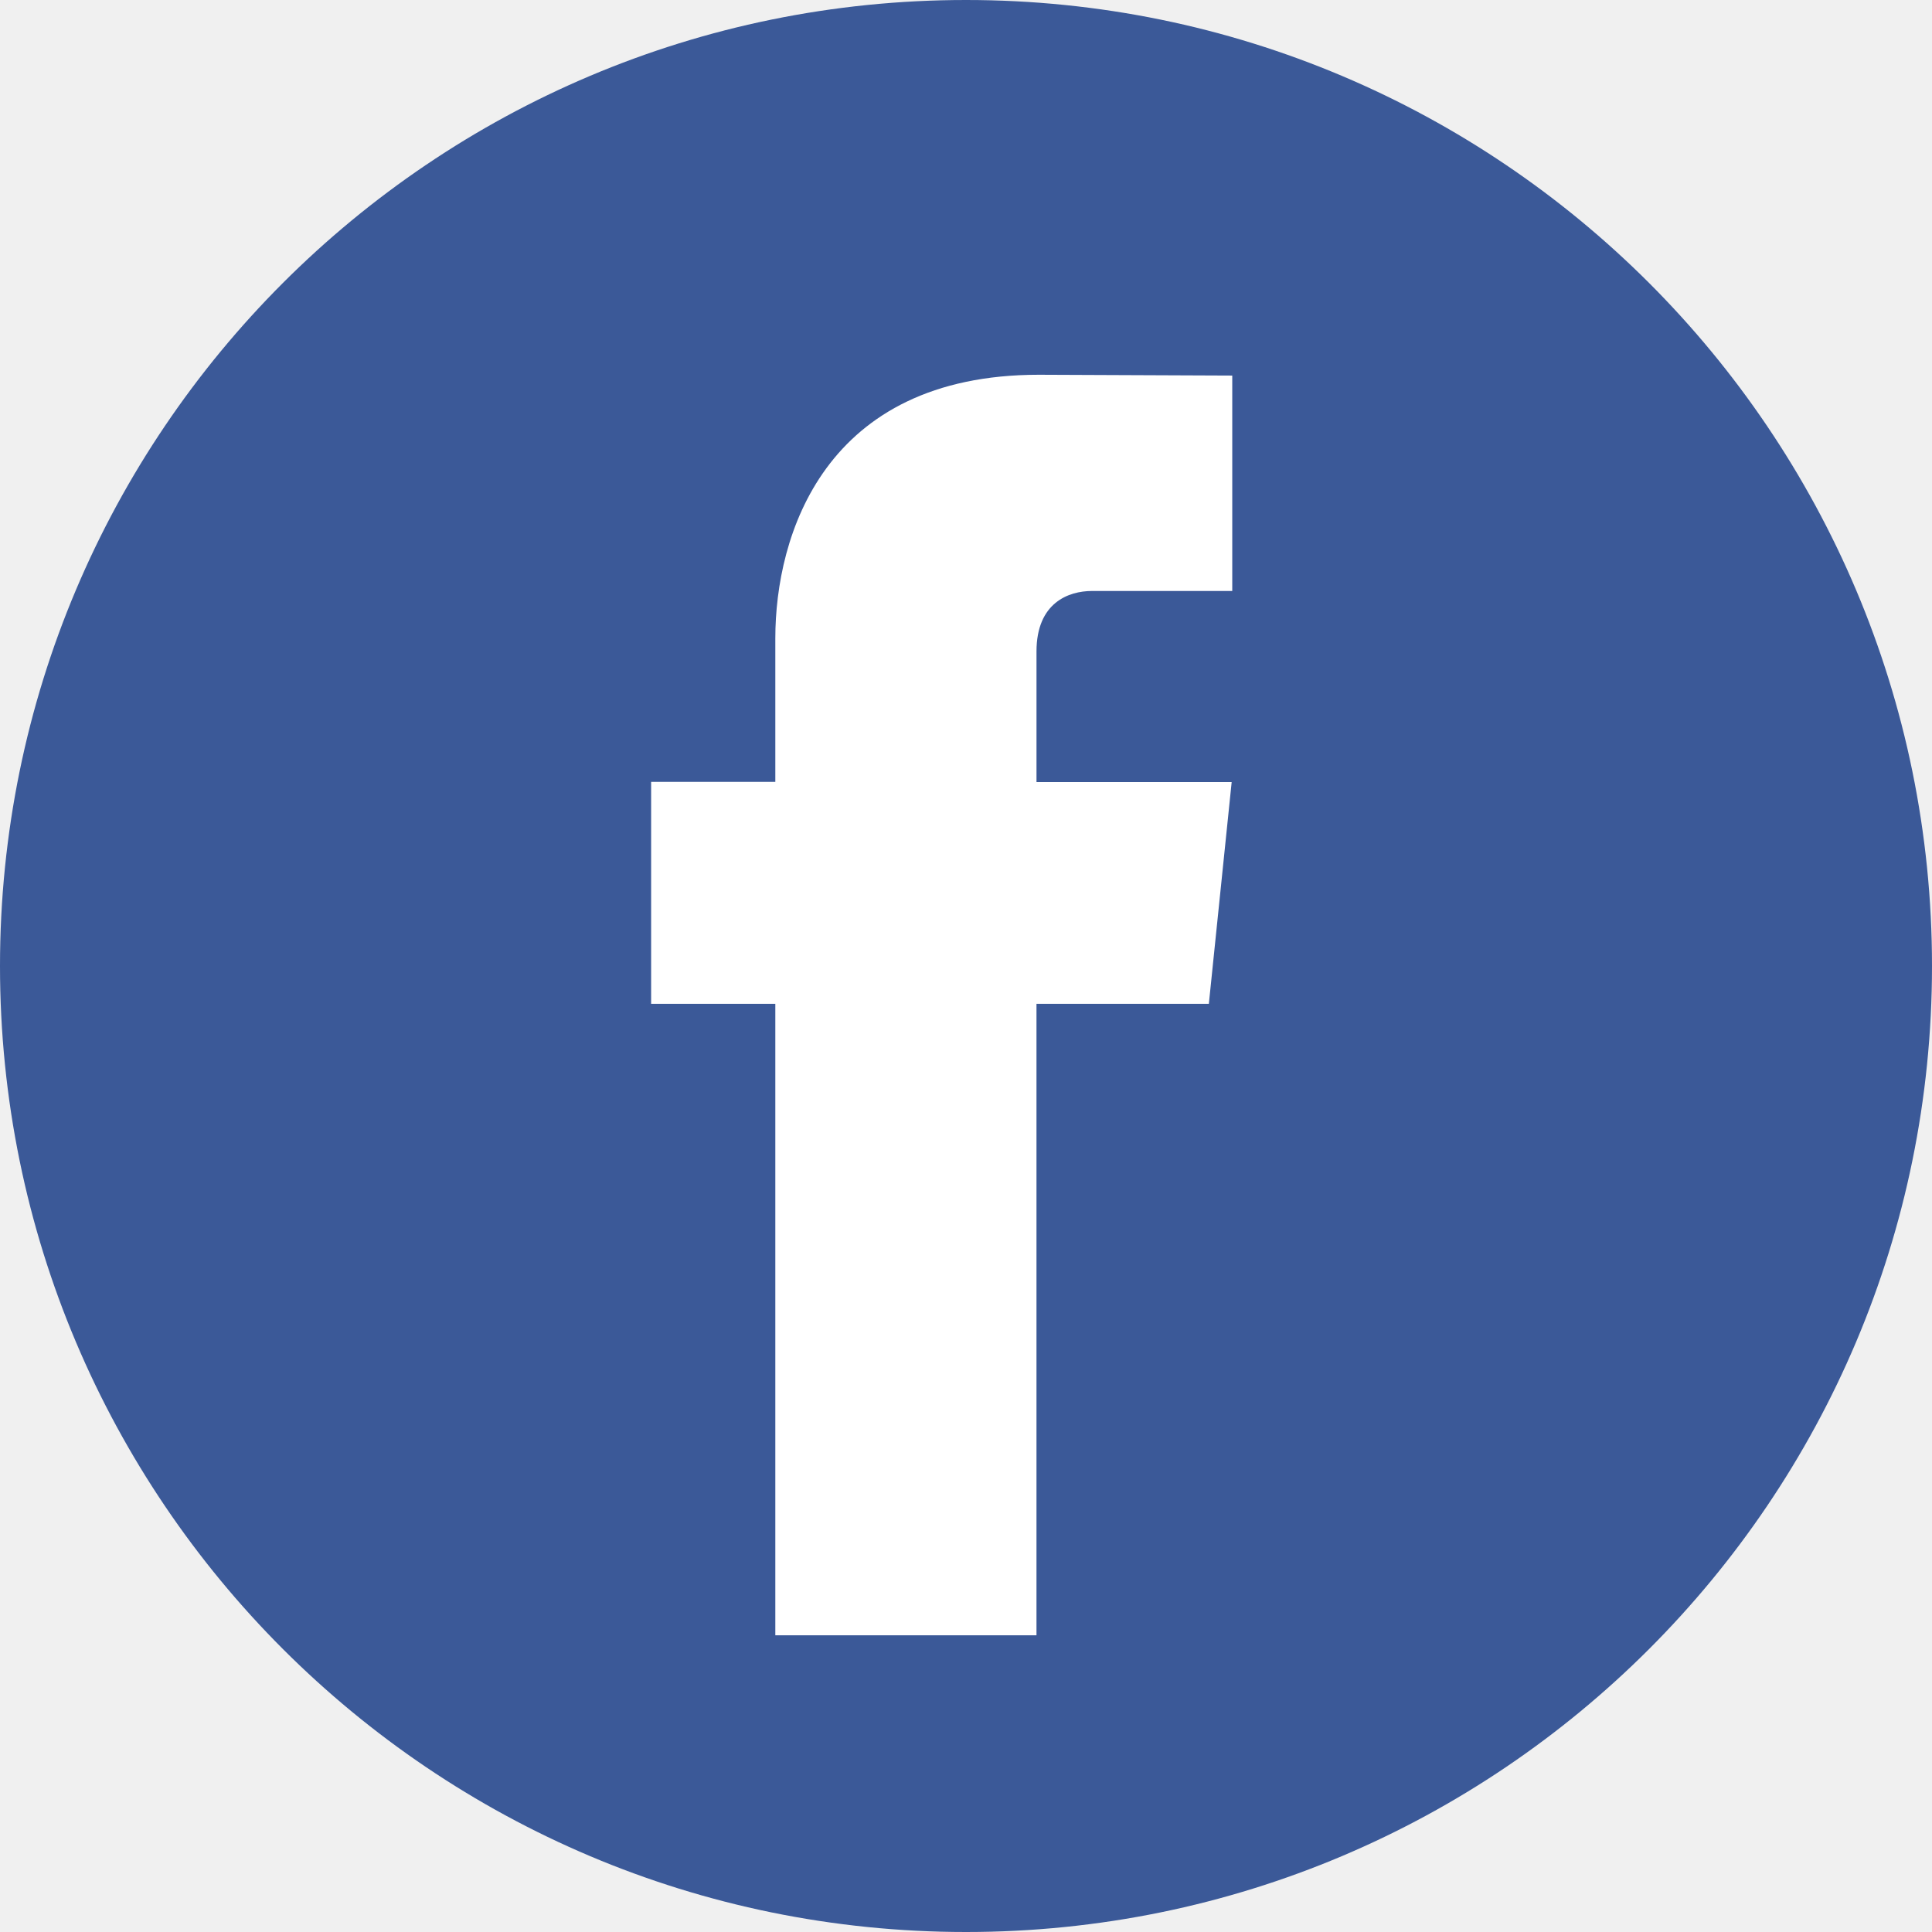
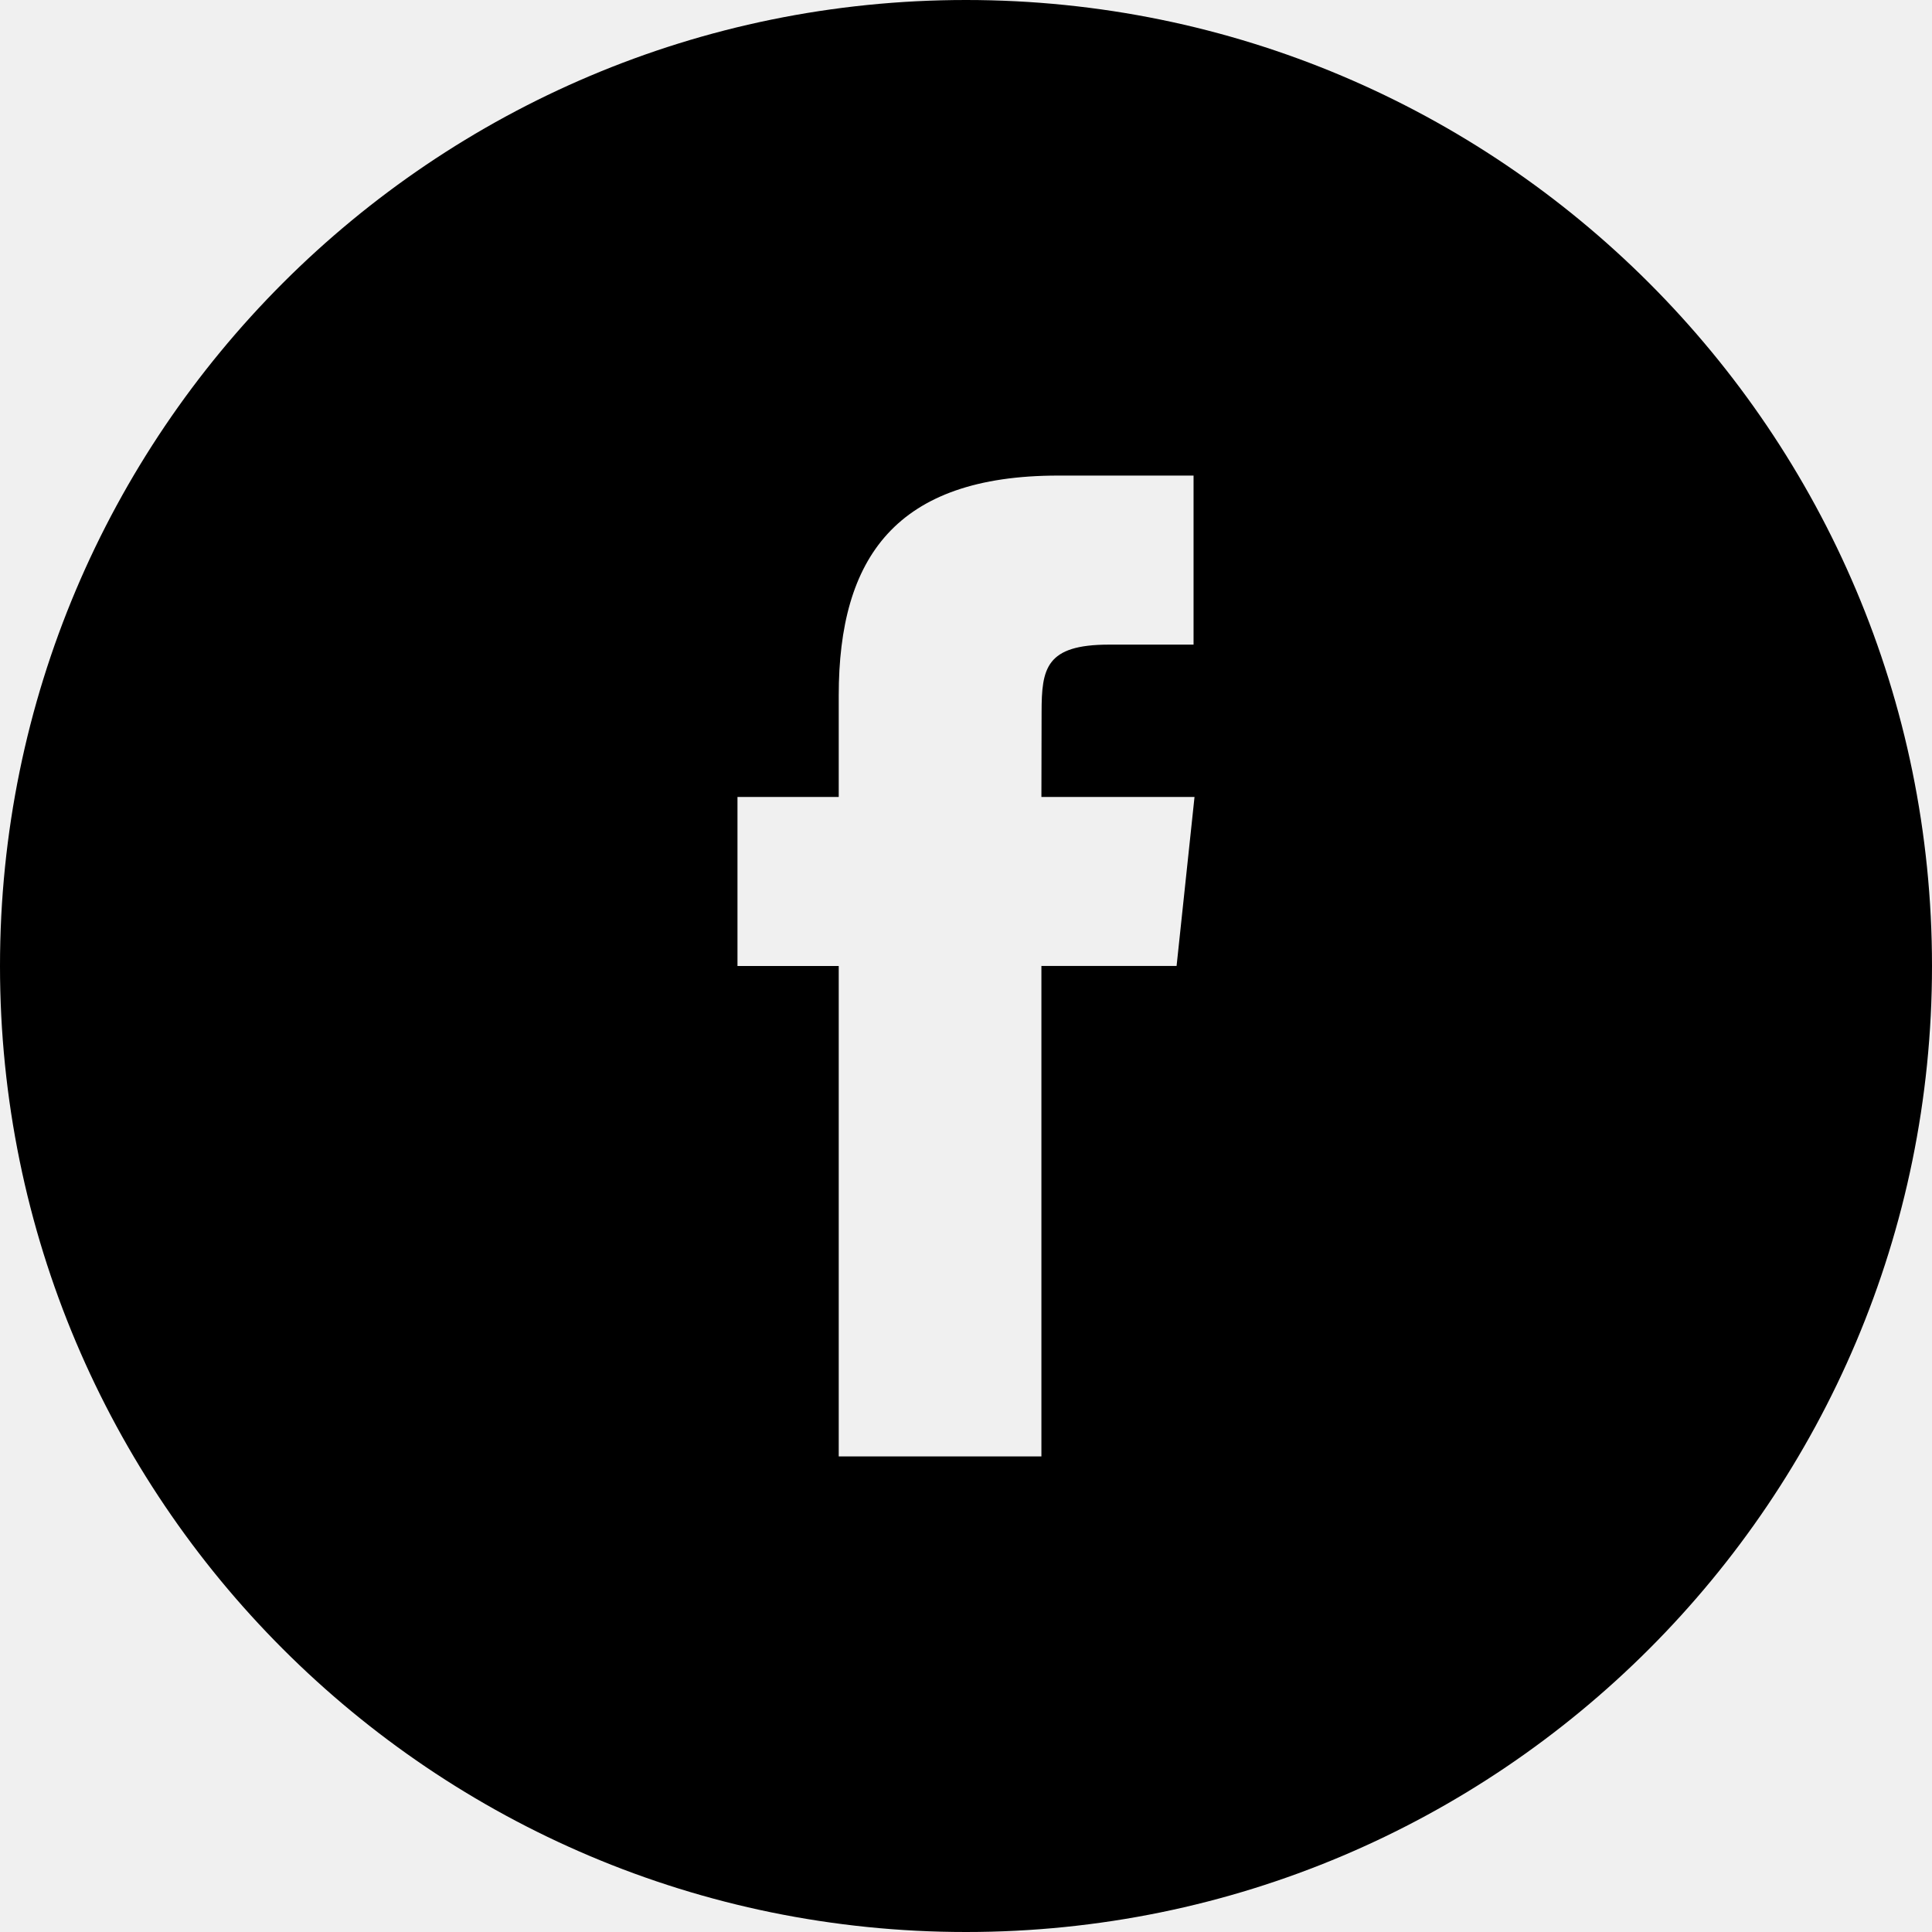
- <svg xmlns="http://www.w3.org/2000/svg" version="1.1" id="Capa_1" x="0px" y="0px" viewBox="0 0 112.196 112.196" style="enable-background:new 0 0 112.196 112.196;" xml:space="preserve">
-   <g>
-     <circle style="fill:#3B5998;" cx="56.098" cy="56.098" r="56.098" />
-     <path style="fill:#FFFFFF;" d="M70.201,58.294h-10.01v36.672H45.025V58.294h-7.213V45.406h7.213v-8.34   c0-5.964,2.833-15.303,15.301-15.303L71.56,21.81v12.51h-8.151c-1.337,0-3.217,0.668-3.217,3.513v7.585h11.334L70.201,58.294z" />
+ <svg xmlns="http://www.w3.org/2000/svg" enable-background="new 0 0 32 32" version="1.1" viewBox="0 0 32 32" xml:space="preserve">
+   <g id="OUTLINE_copy_2">
+     <g>
+       <path d="M16,0C7.164,0,0,7.164,0,16s7.164,16,16,16s16-7.164,16-16S24.836,0,16,0z M19.488,15.999h-2.239v8.124h-3.357V16h-1.677    v-2.8h1.677v-1.681c0-2.284,0.947-3.642,3.637-3.642h2.24v2.8h-1.4c-1.047,0-1.117,0.392-1.117,1.121L17.249,13.2h2.536    L19.488,15.999z" />
+     </g>
  </g>
-   <g>
- </g>
-   <g>
- </g>
-   <g>
- </g>
-   <g>
- </g>
-   <g>
- </g>
-   <g>
- </g>
-   <g>
- </g>
-   <g>
- </g>
-   <g>
- </g>
-   <g>
- </g>
-   <g>
- </g>
-   <g>
- </g>
-   <g>
- </g>
-   <g>
- </g>
-   <g>
- </g>
</svg>
